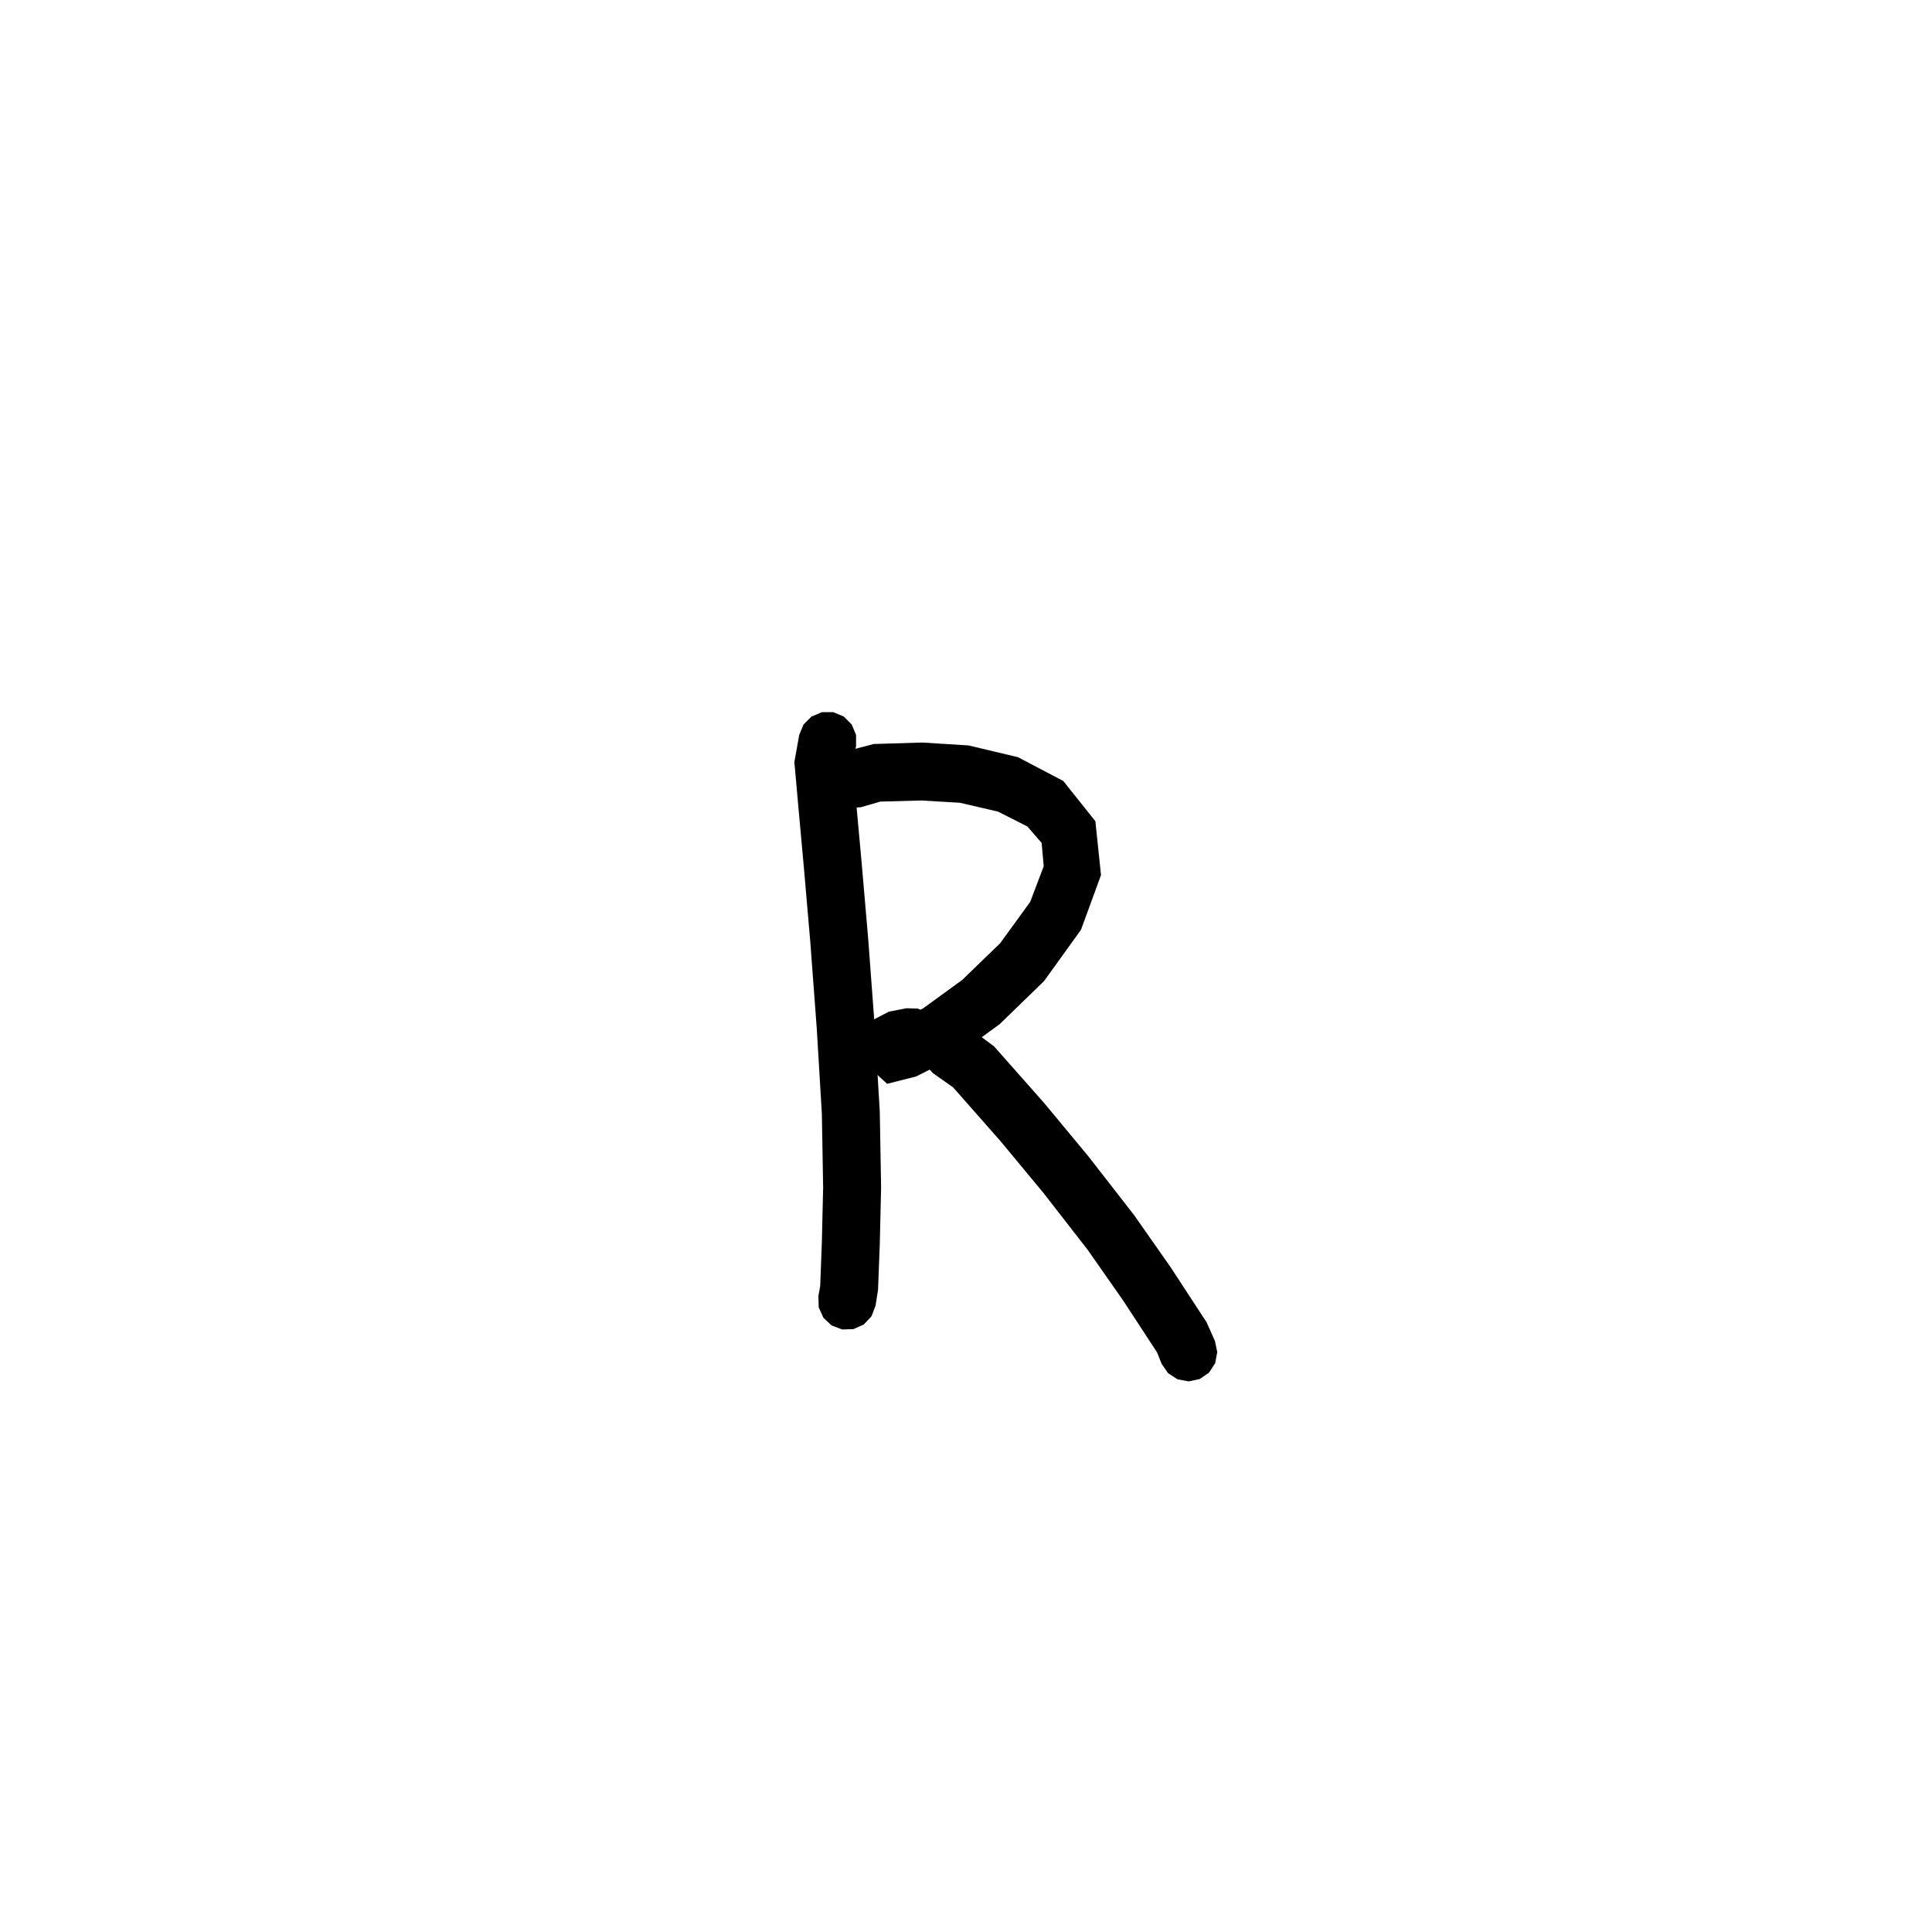
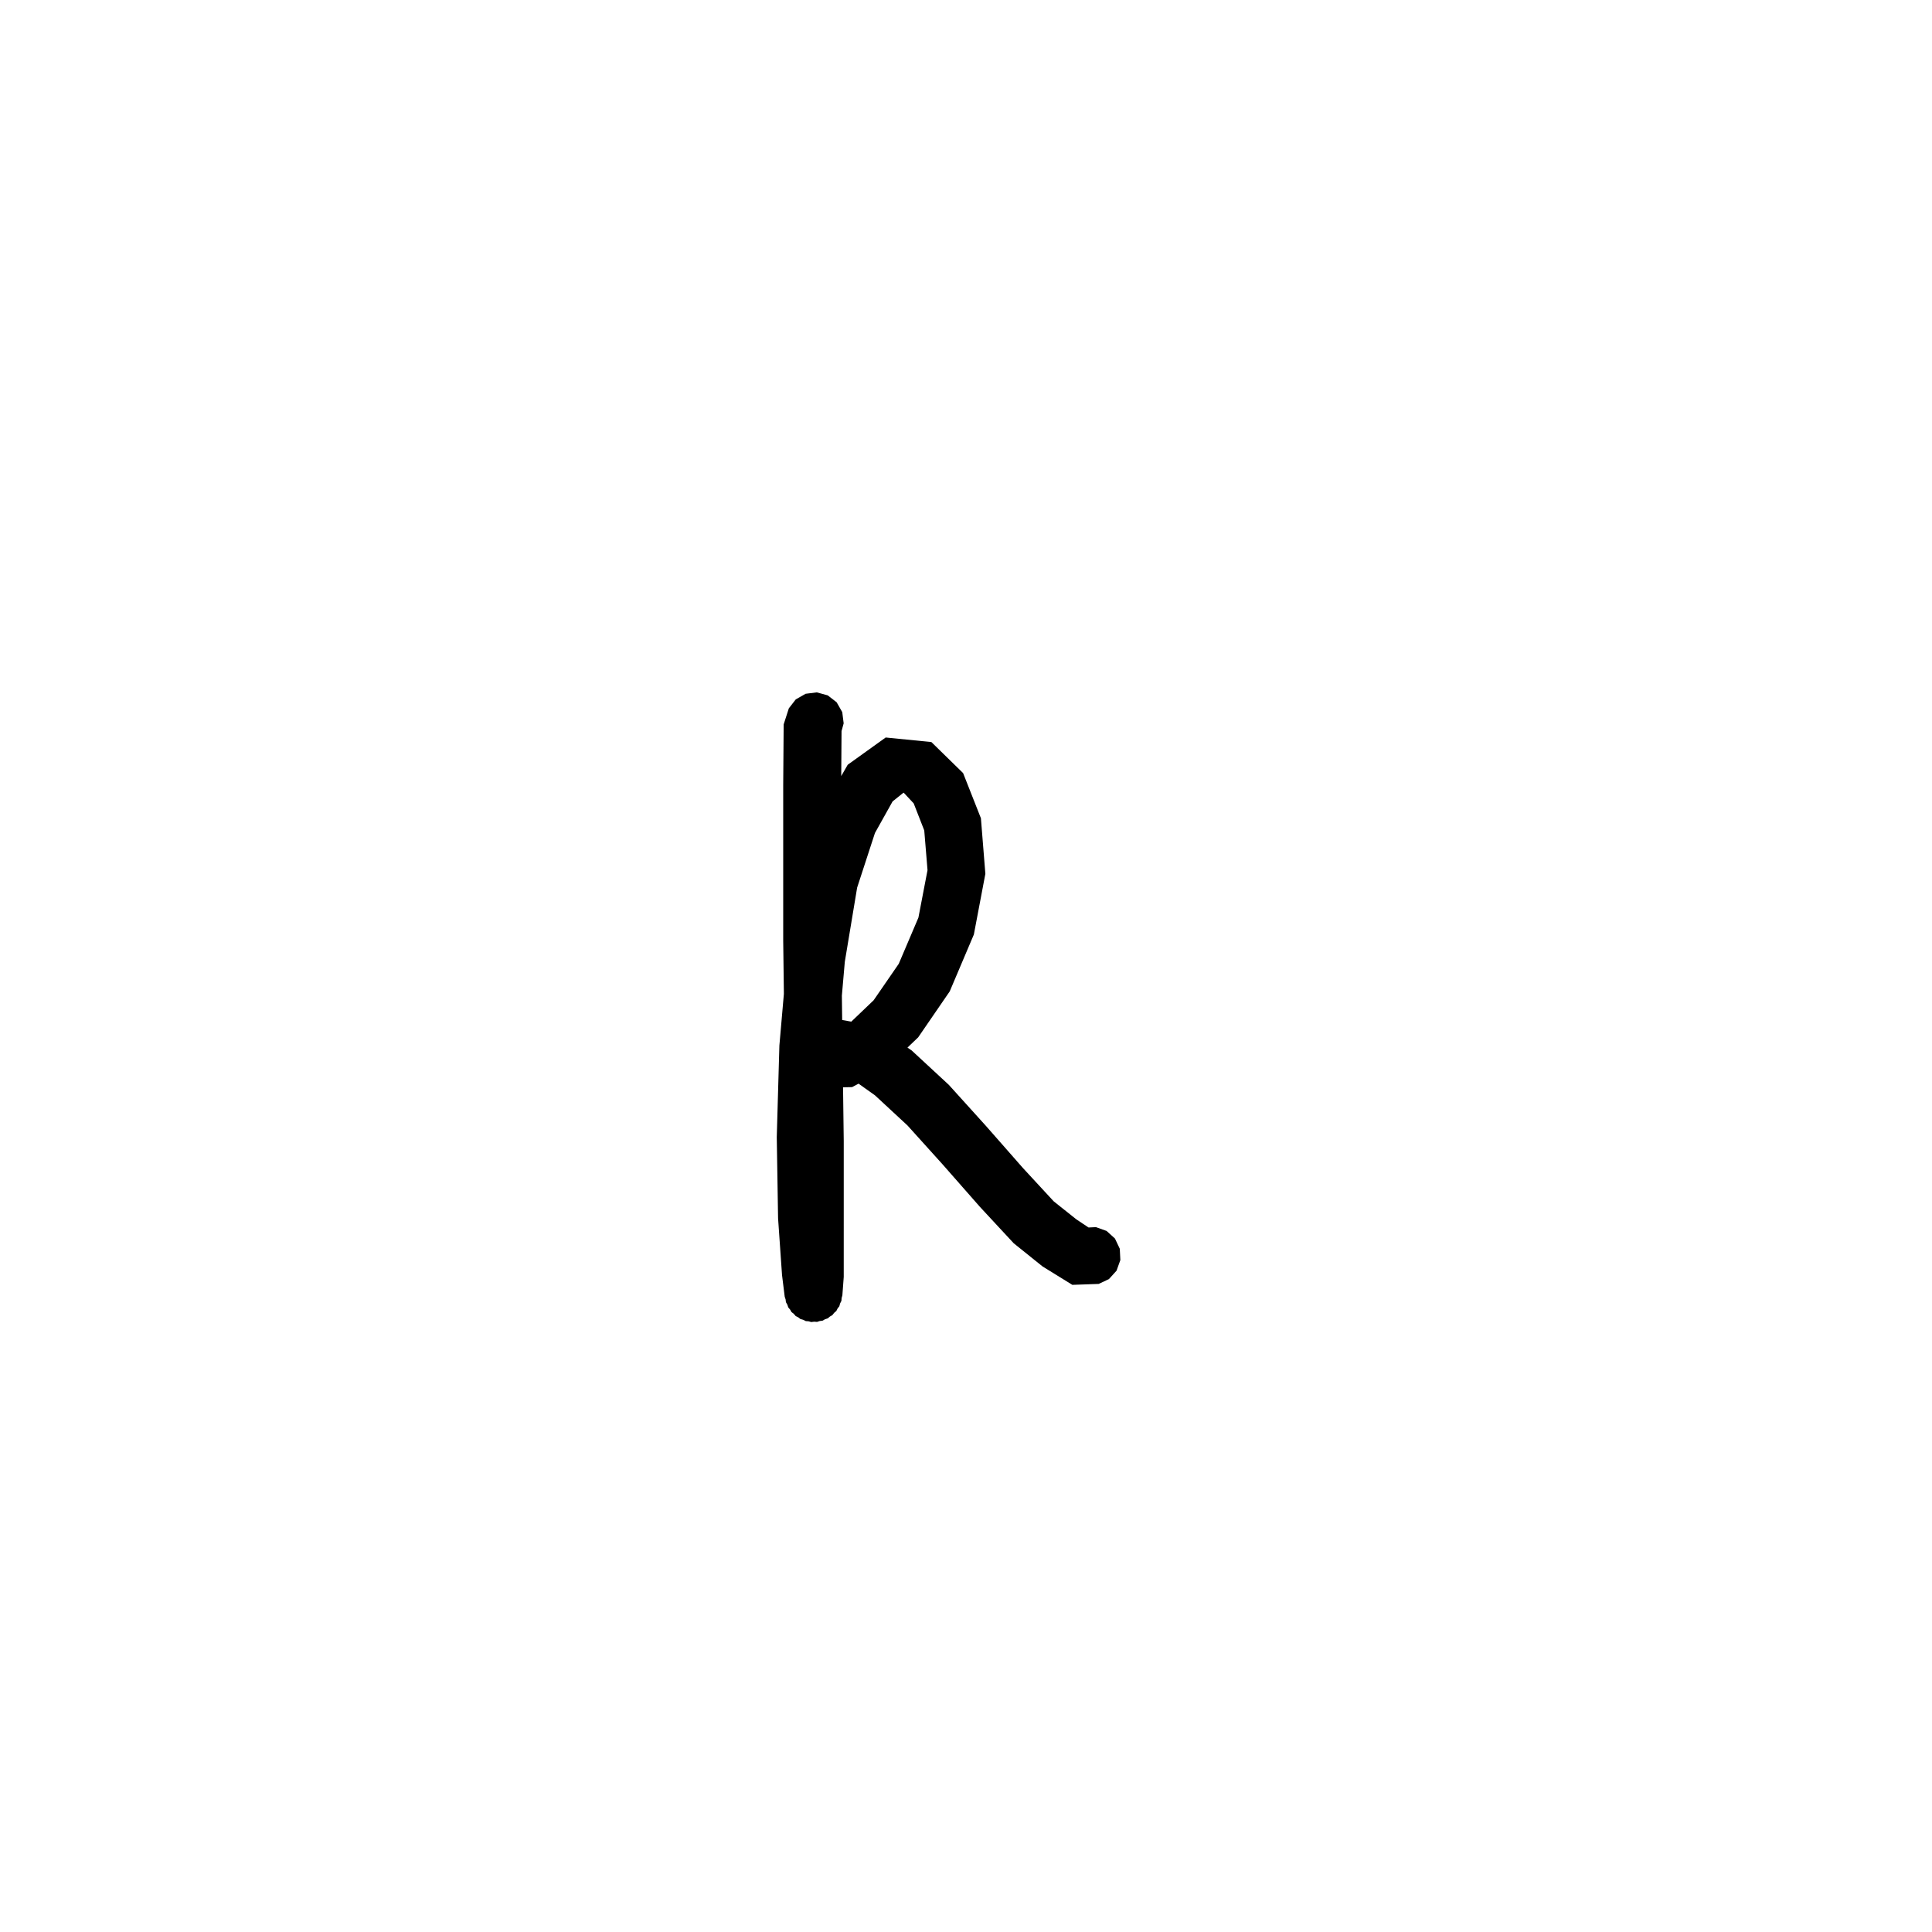
<svg xmlns="http://www.w3.org/2000/svg" viewBox="0 0 300 300" width="300" height="300">
-   <path d="M 124.103 114.117 L 123.349 118.333 L 124.034 126.009 L 124.833 134.796 L 125.83 146.359 L 126.826 159.702 L 127.619 172.98 L 127.816 184.4 L 127.618 192.865 L 127.359 199.701 L 127.077 201.26 L 127.132 203.015 L 127.854 204.616 L 129.133 205.818 L 130.776 206.439 L 132.531 206.384 L 134.131 205.662 L 135.333 204.382 L 135.954 202.74 L 136.339 200.299 L 136.614 193.135 L 136.816 184.4 L 136.612 172.62 L 135.806 159.098 L 134.801 145.641 L 133.798 134.004 L 132.997 125.191 L 132.349 118.333 L 132.928 115.883 L 132.93 114.127 L 132.26 112.504 L 131.02 111.261 L 129.398 110.587 L 127.642 110.586 L 126.019 111.256 L 124.777 112.496 Z" fill="black" fill-rule="nonzero" />
-   <path d="M 133.7 125.341 L 136.688 124.471 L 143.049 124.3 L 149.051 124.651 L 154.972 126.027 L 159.532 128.336 L 161.743 130.885 L 162.068 134.516 L 159.971 140.034 L 155.313 146.455 L 149.409 152.165 L 143.325 156.588 L 138.792 158.843 L 137.279 159.306 L 141.216 163.2 L 140.012 166.144 L 141.002 165.581 L 142.255 165.439 L 143.898 164.818 L 145.177 163.616 L 145.9 162.015 L 145.954 160.26 L 145.333 158.618 L 144.131 157.338 L 142.531 156.616 L 140.776 156.561 L 138.029 157.086 L 135.019 158.656 L 132.216 163.2 L 137.752 168.294 L 142.239 167.157 L 148.106 164.212 L 155.222 159.035 L 162.118 152.345 L 167.86 144.367 L 170.963 135.884 L 170.088 127.515 L 165.099 121.264 L 158.059 117.573 L 150.38 115.749 L 143.182 115.3 L 135.676 115.529 L 131.332 116.659 L 129.76 117.442 L 128.609 118.767 L 128.052 120.433 L 128.174 122.184 L 128.958 123.755 L 130.283 124.907 L 131.948 125.464 Z" fill="black" fill-rule="nonzero" />
-   <path d="M 144.869 166.639 L 148 168.849 L 155.298 177.127 L 162.006 185.216 L 168.9 194.08 L 174.388 201.921 L 179.663 209.993 L 180.379 211.773 L 181.373 213.221 L 182.844 214.178 L 184.57 214.5 L 186.288 214.136 L 187.736 213.143 L 188.694 211.671 L 189.015 209.945 L 188.652 208.227 L 187.368 205.341 L 181.843 196.879 L 176.131 188.72 L 169.026 179.584 L 162.133 171.273 L 154.364 162.485 L 150.162 159.361 L 148.568 158.625 L 146.814 158.555 L 145.166 159.162 L 143.876 160.353 L 143.14 161.947 L 143.071 163.702 L 143.678 165.349 Z" fill="black" fill-rule="nonzero" />
+   <path d="M 122.491 109.988 L 121.686 112.487 L 121.616 121.984 L 121.616 132 L 121.616 146.03 L 121.816 161.858 L 122.016 177.232 L 122.016 190 L 122.016 198.117 L 121.829 200.455 L 122.038 202.198 L 122.899 203.729 L 124.28 204.813 L 125.97 205.287 L 127.714 205.077 L 129.244 204.217 L 130.329 202.836 L 130.802 201.145 L 131.015 198.283 L 131.016 190 L 131.016 177.168 L 130.815 161.742 L 130.616 145.97 L 130.616 132 L 130.616 122.016 L 130.679 112.847 L 130.541 114.012 L 131.004 112.319 L 130.785 110.577 L 129.915 109.052 L 128.528 107.975 L 126.835 107.511 L 125.093 107.731 L 123.567 108.6 Z M 130.781 200.242 L 130.4 197.22 L 129.812 188.829 L 129.615 176.634 L 130.008 162.859 L 131.181 149.354 L 133.095 137.833 L 135.863 129.346 L 138.598 124.45 L 140.304 123.081 L 140.41 123.177 L 141.88 124.754 L 143.517 128.947 L 144.025 135.116 L 142.611 142.488 L 139.559 149.657 L 135.659 155.319 L 131.788 159.021 L 129.12 160.393 L 130.543 160.688 L 132.098 166.982 L 131.061 167.287 L 132.185 167.465 L 135.862 170.08 L 140.905 174.753 L 146.355 180.793 L 152.171 187.41 L 157.407 193.053 L 161.882 196.649 L 166.511 199.511 L 170.607 199.366 L 172.195 198.616 L 173.374 197.315 L 173.967 195.662 L 173.881 193.909 L 173.131 192.321 L 171.831 191.141 L 170.178 190.549 L 168.424 190.634 L 169.854 191.155 L 167.149 189.351 L 163.624 186.547 L 158.86 181.39 L 153.076 174.807 L 147.326 168.447 L 141.569 163.12 L 136.046 159.335 L 130.37 158.313 L 125.734 160.618 L 126.888 168.912 L 132.312 168.807 L 137.243 166.179 L 142.573 161.081 L 147.472 153.943 L 151.22 145.112 L 153.007 135.684 L 152.315 127.052 L 149.551 120.046 L 144.621 115.223 L 137.527 114.519 L 131.633 118.75 L 127.568 125.854 L 124.336 135.767 L 122.25 148.246 L 121.023 162.341 L 120.616 176.566 L 120.819 189.171 L 121.432 197.98 L 121.85 201.358 L 122.404 203.024 L 123.553 204.352 L 125.123 205.139 L 126.874 205.265 L 128.54 204.712 L 129.868 203.563 L 130.655 201.993 Z" fill="black" fill-rule="nonzero" />
</svg>
